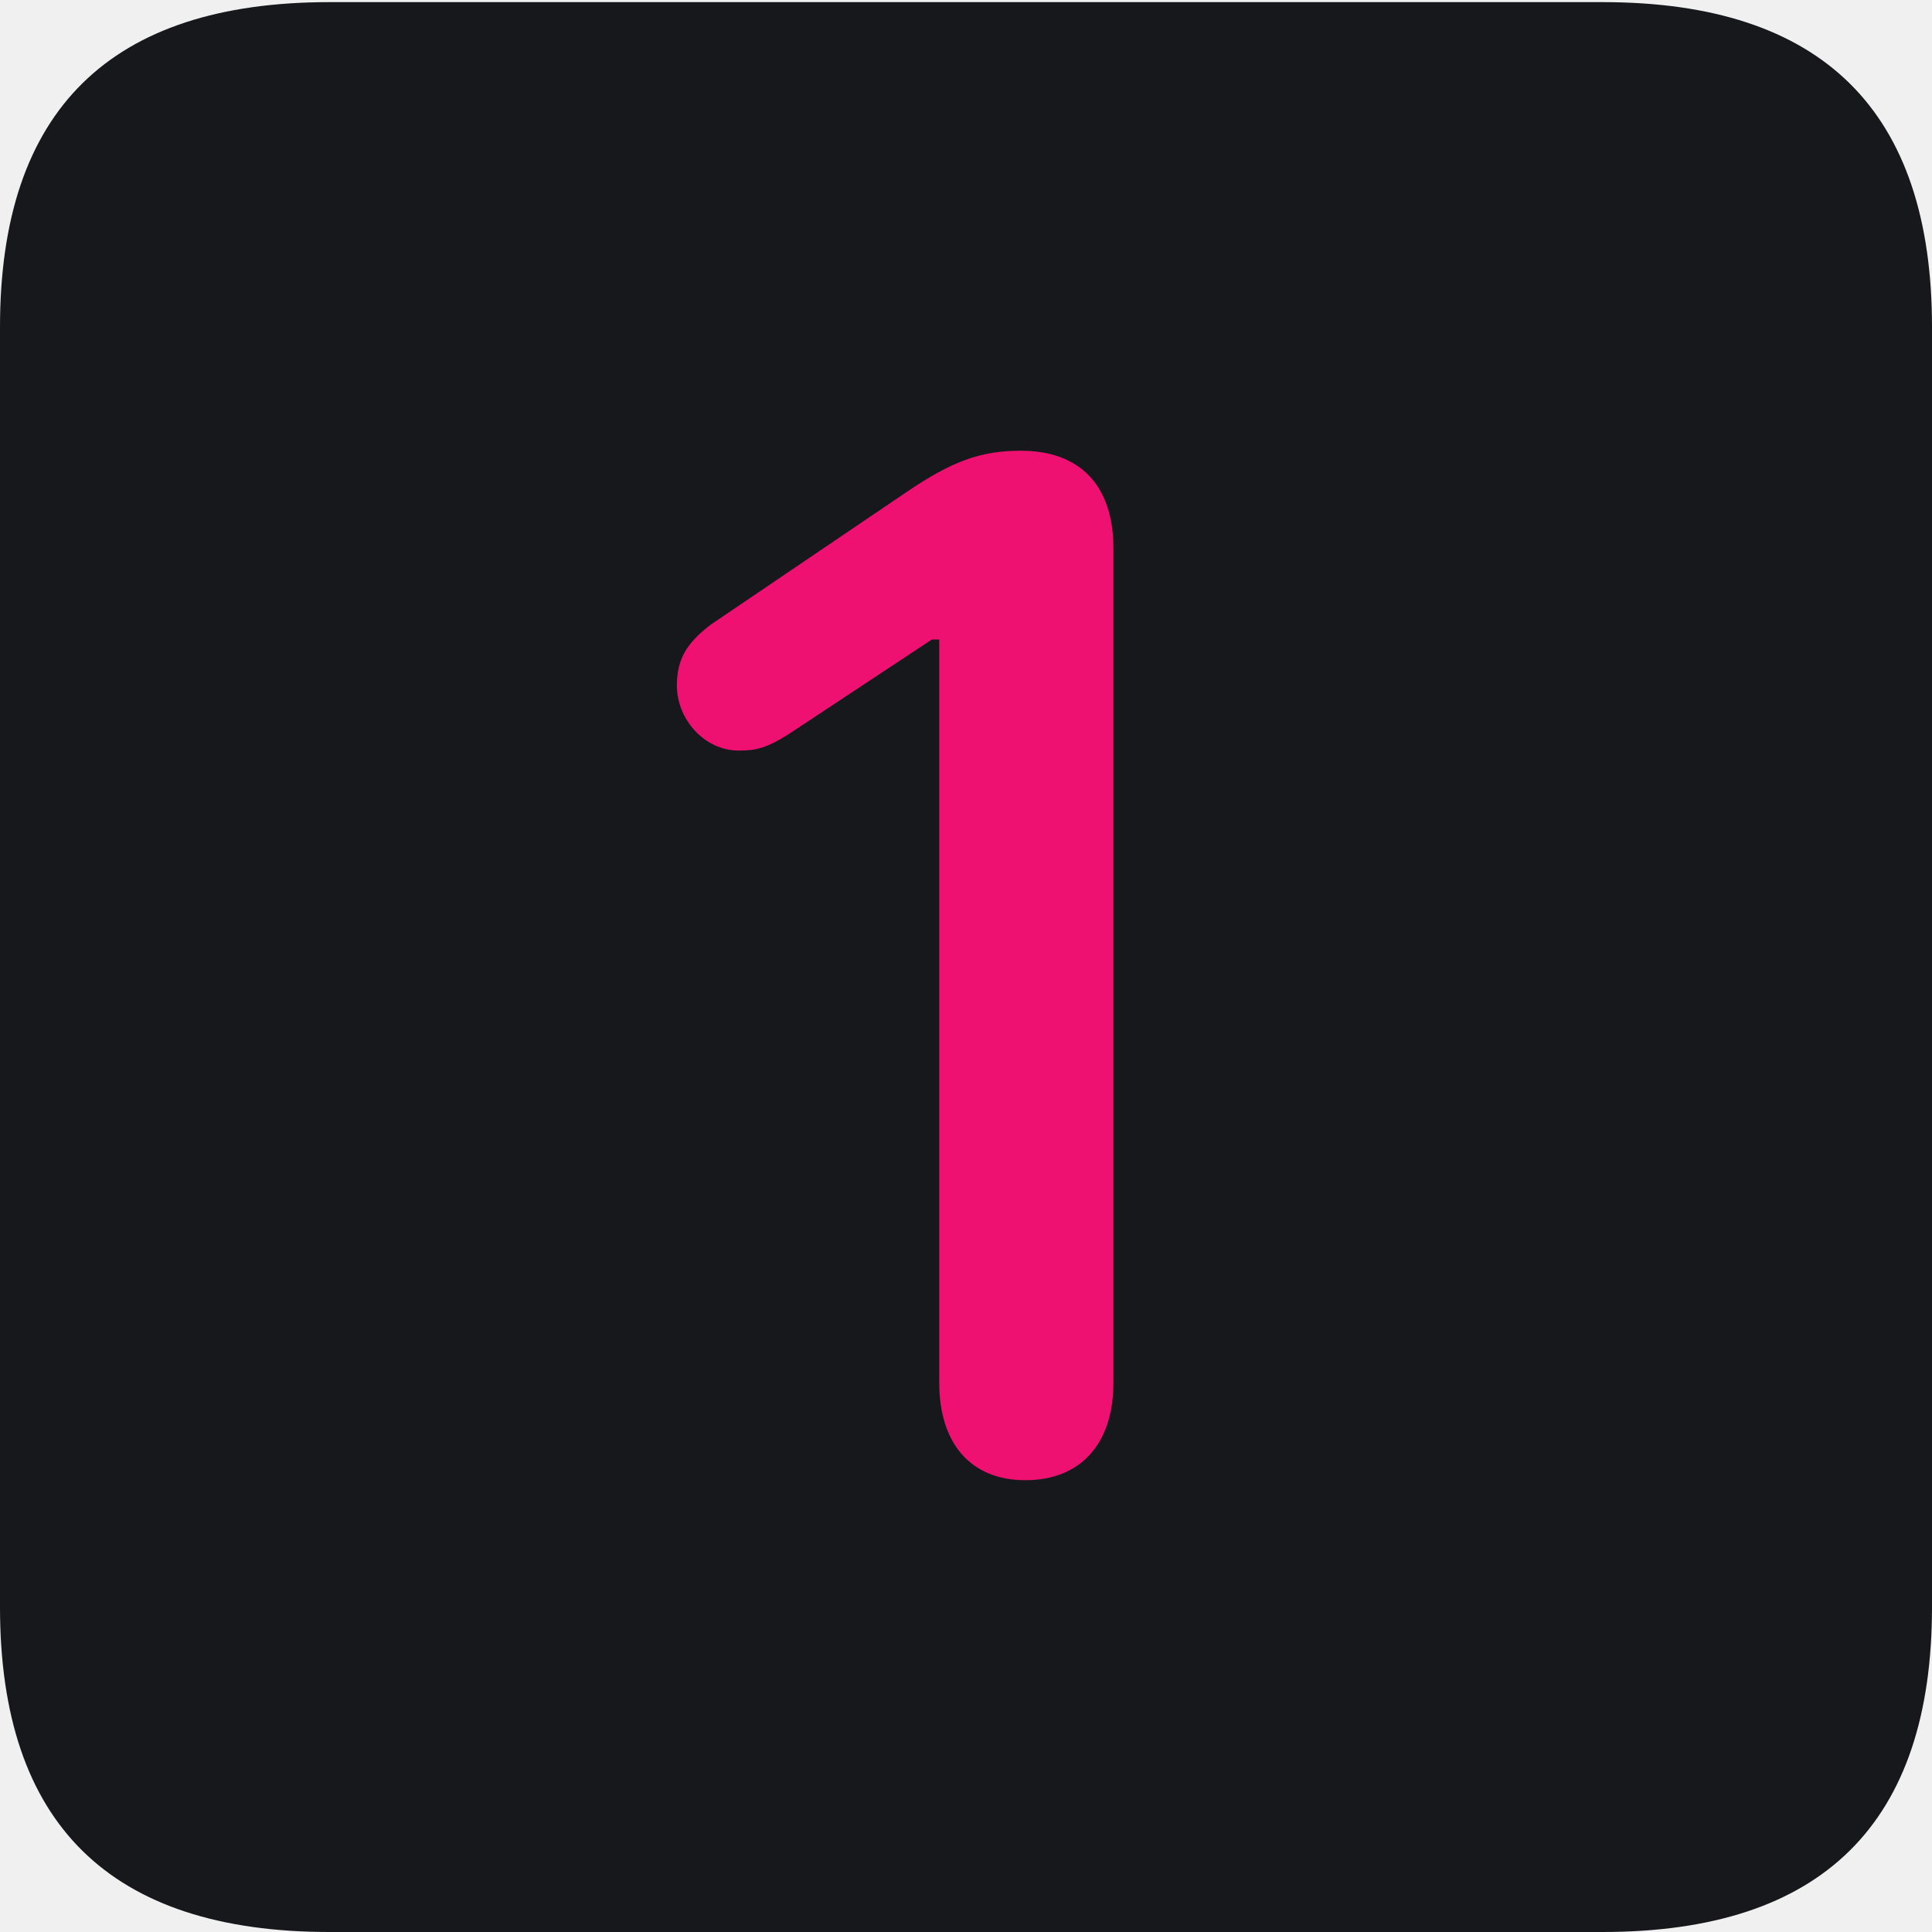
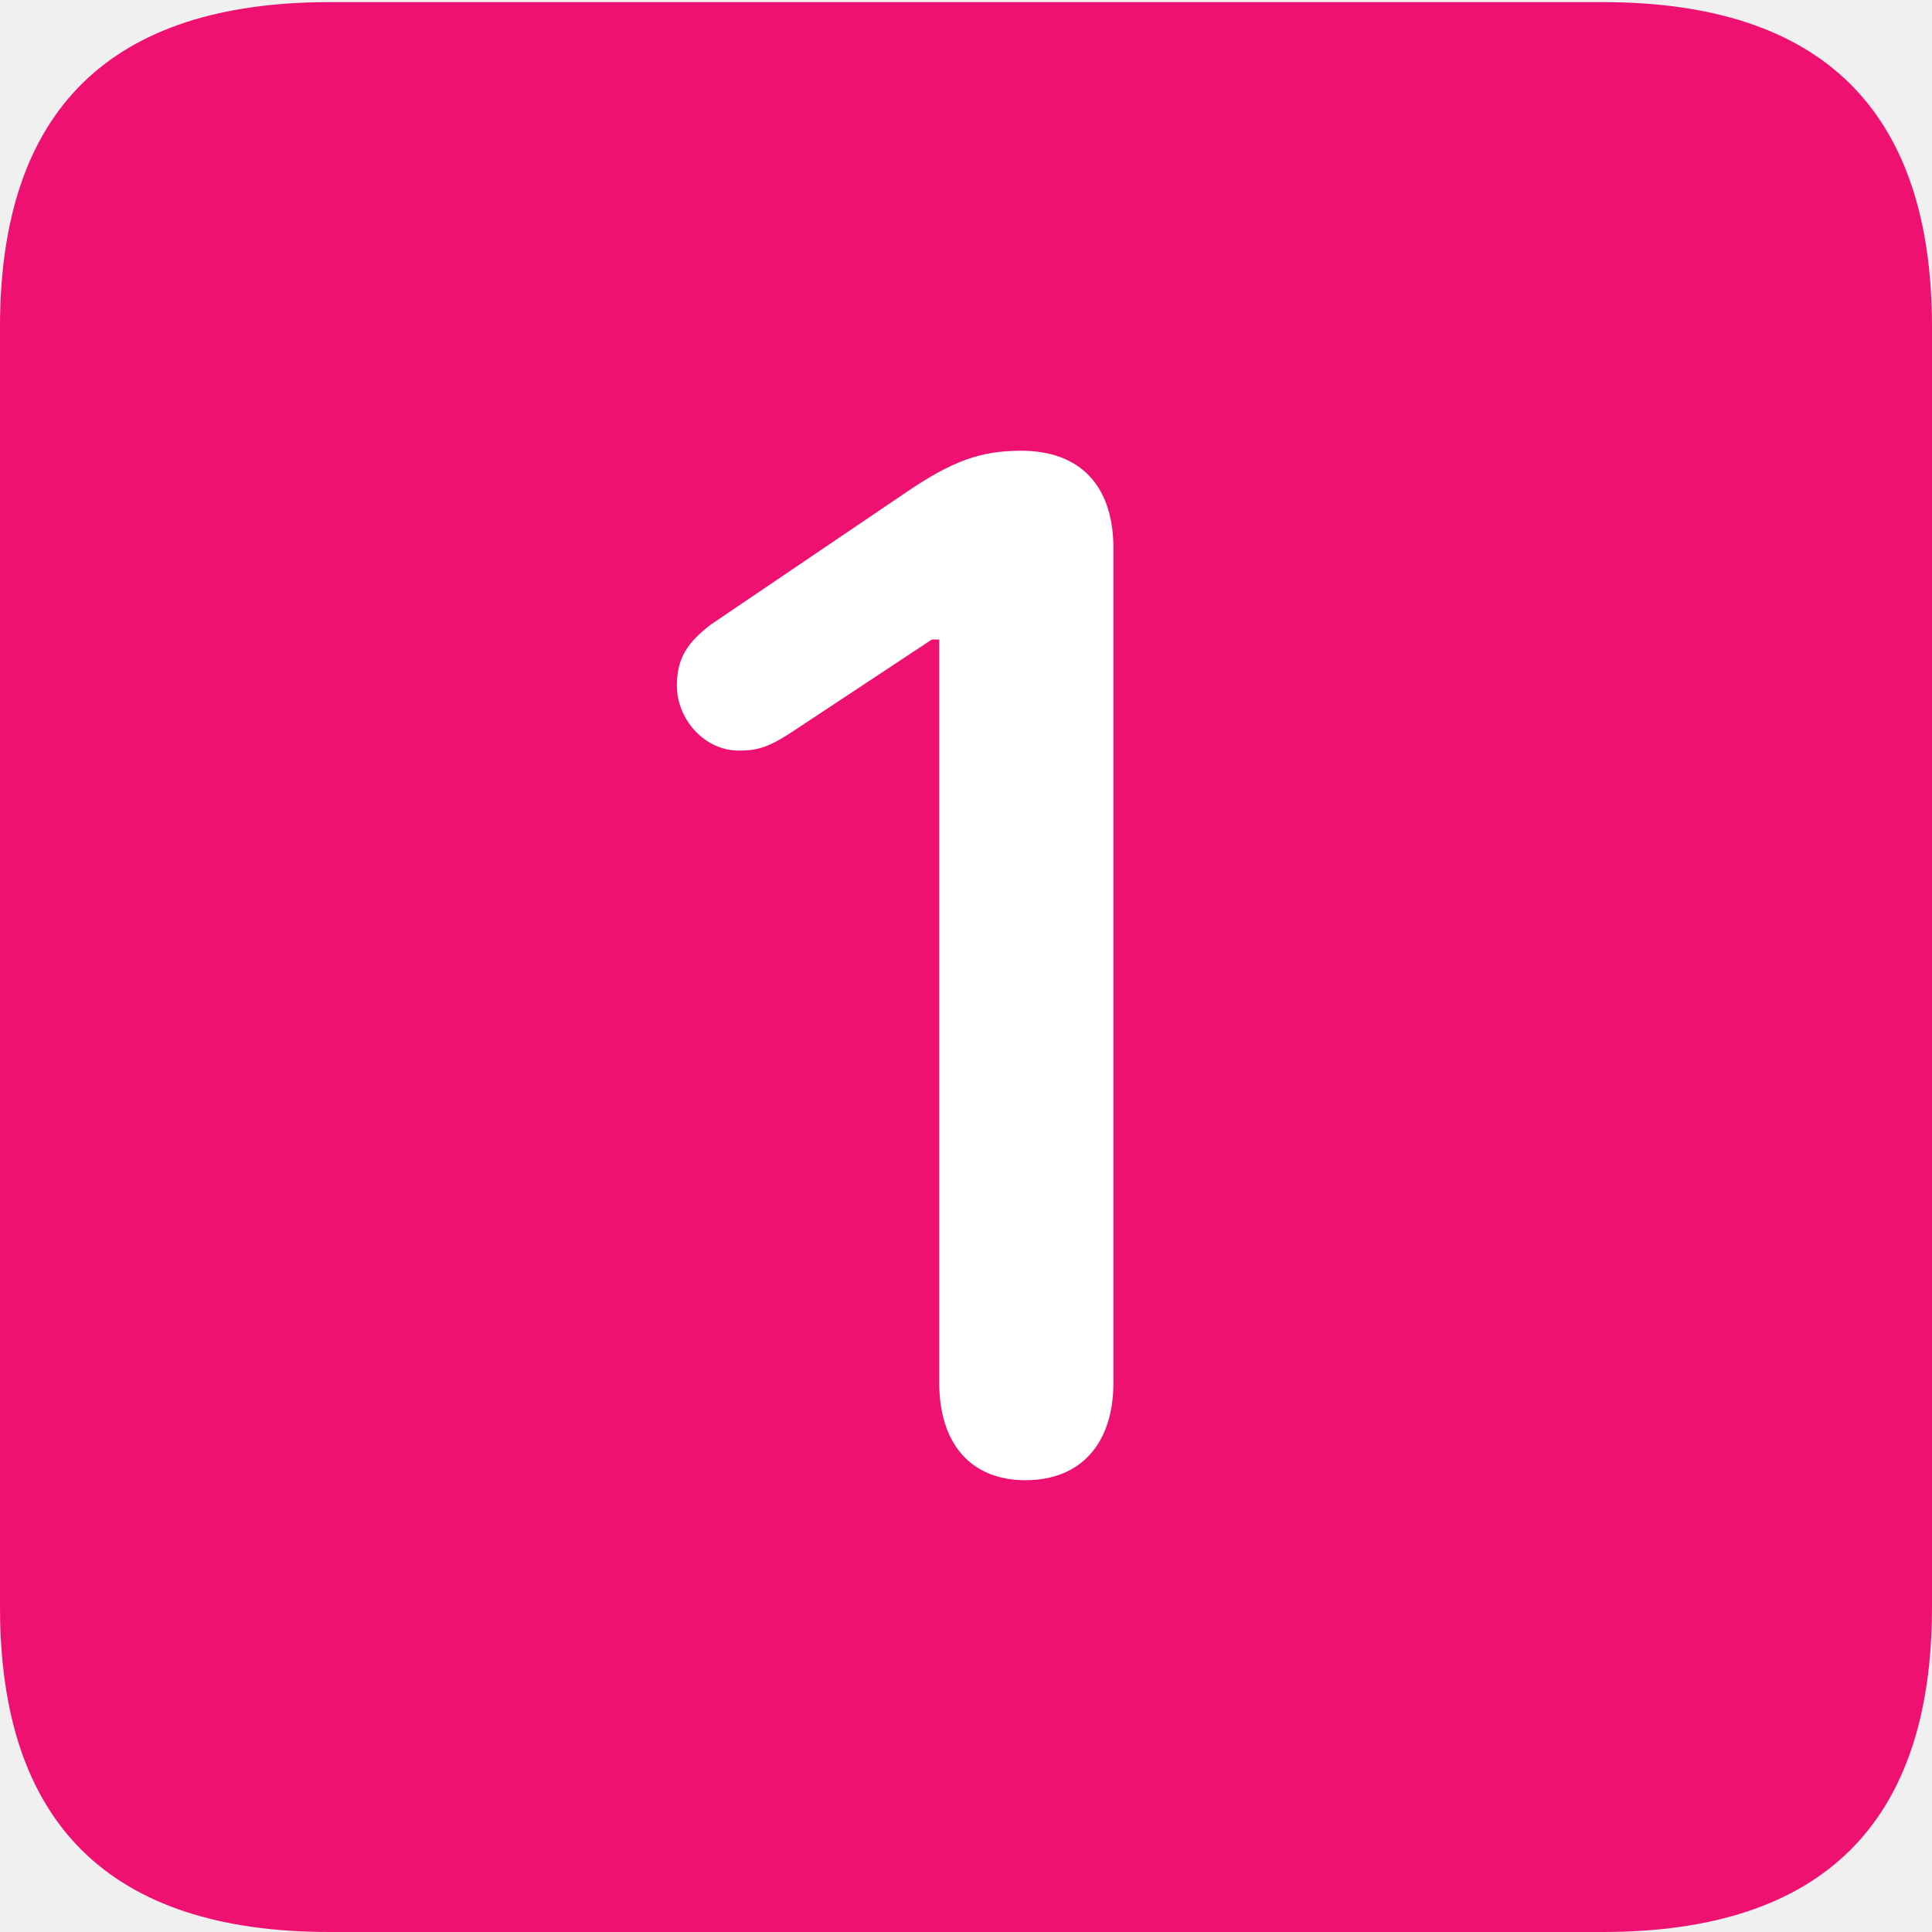
<svg xmlns="http://www.w3.org/2000/svg" width="20" height="20" viewBox="0 0 20 20" fill="none">
-   <path d="M3.411 20H16.589C18.87 20 20 18.871 20 16.636V3.386C20 1.15 18.87 0.022 16.589 0.022H3.411C1.141 0.022 0 1.139 0 3.386V16.636C0 18.882 1.141 20 3.411 20Z" fill="#17181C" />
-   <path d="M10.614 15.323C10.049 15.323 9.723 14.943 9.723 14.314V6.62H9.647L8.202 7.575C7.941 7.748 7.822 7.77 7.648 7.77C7.29 7.77 7.007 7.444 7.007 7.097C7.007 6.815 7.116 6.652 7.355 6.468L9.375 5.1C9.853 4.775 10.147 4.666 10.57 4.666C11.179 4.666 11.526 5.024 11.526 5.676V14.314C11.526 14.943 11.19 15.323 10.614 15.323Z" fill="#EE1171" />
+   <path d="M3.411 20H16.589C18.87 20 20 18.871 20 16.636V3.386C20 1.15 18.87 0.022 16.589 0.022H3.411C1.141 0.022 0 1.139 0 3.386V16.636C0 18.882 1.141 20 3.411 20Z" fill="#EE1171" />
+   <path d="M10.614 15.323C10.049 15.323 9.723 14.943 9.723 14.314V6.62H9.647L8.202 7.575C7.941 7.748 7.822 7.77 7.648 7.77C7.29 7.77 7.007 7.444 7.007 7.097C7.007 6.815 7.116 6.652 7.355 6.468L9.375 5.1C9.853 4.775 10.147 4.666 10.57 4.666C11.179 4.666 11.526 5.024 11.526 5.676V14.314C11.526 14.943 11.19 15.323 10.614 15.323Z" fill="#ffffff" />
</svg>
